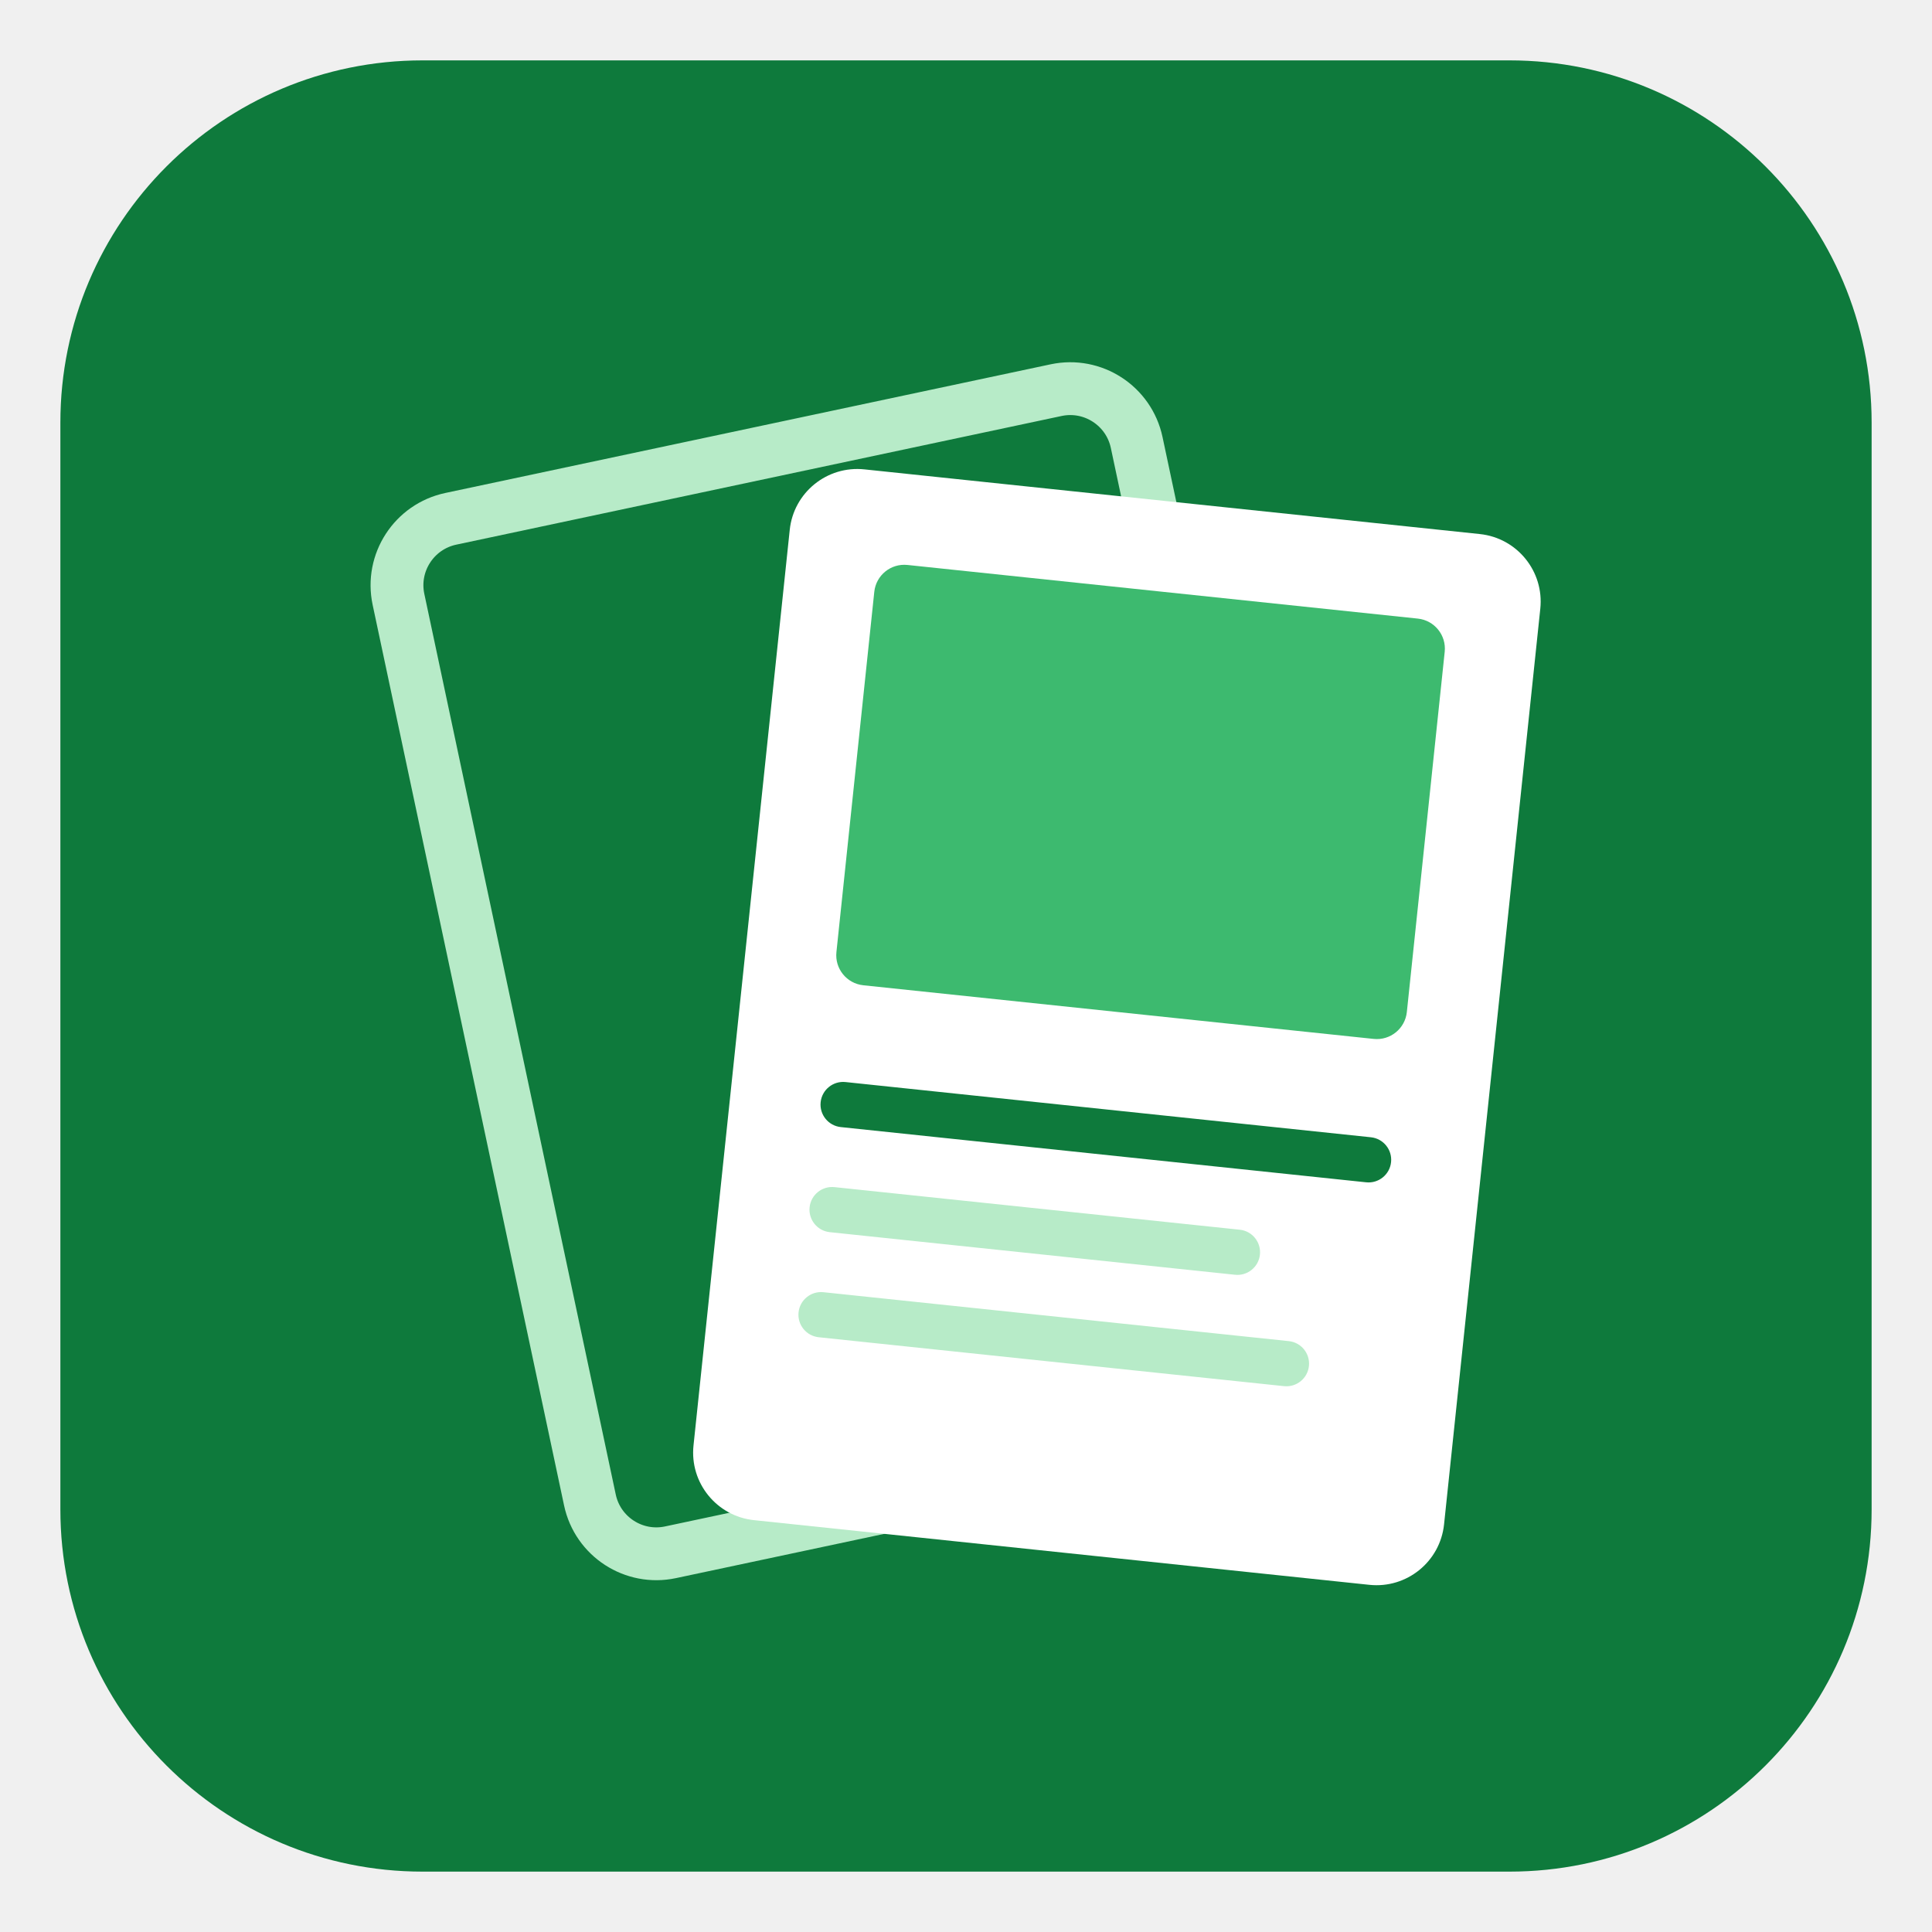
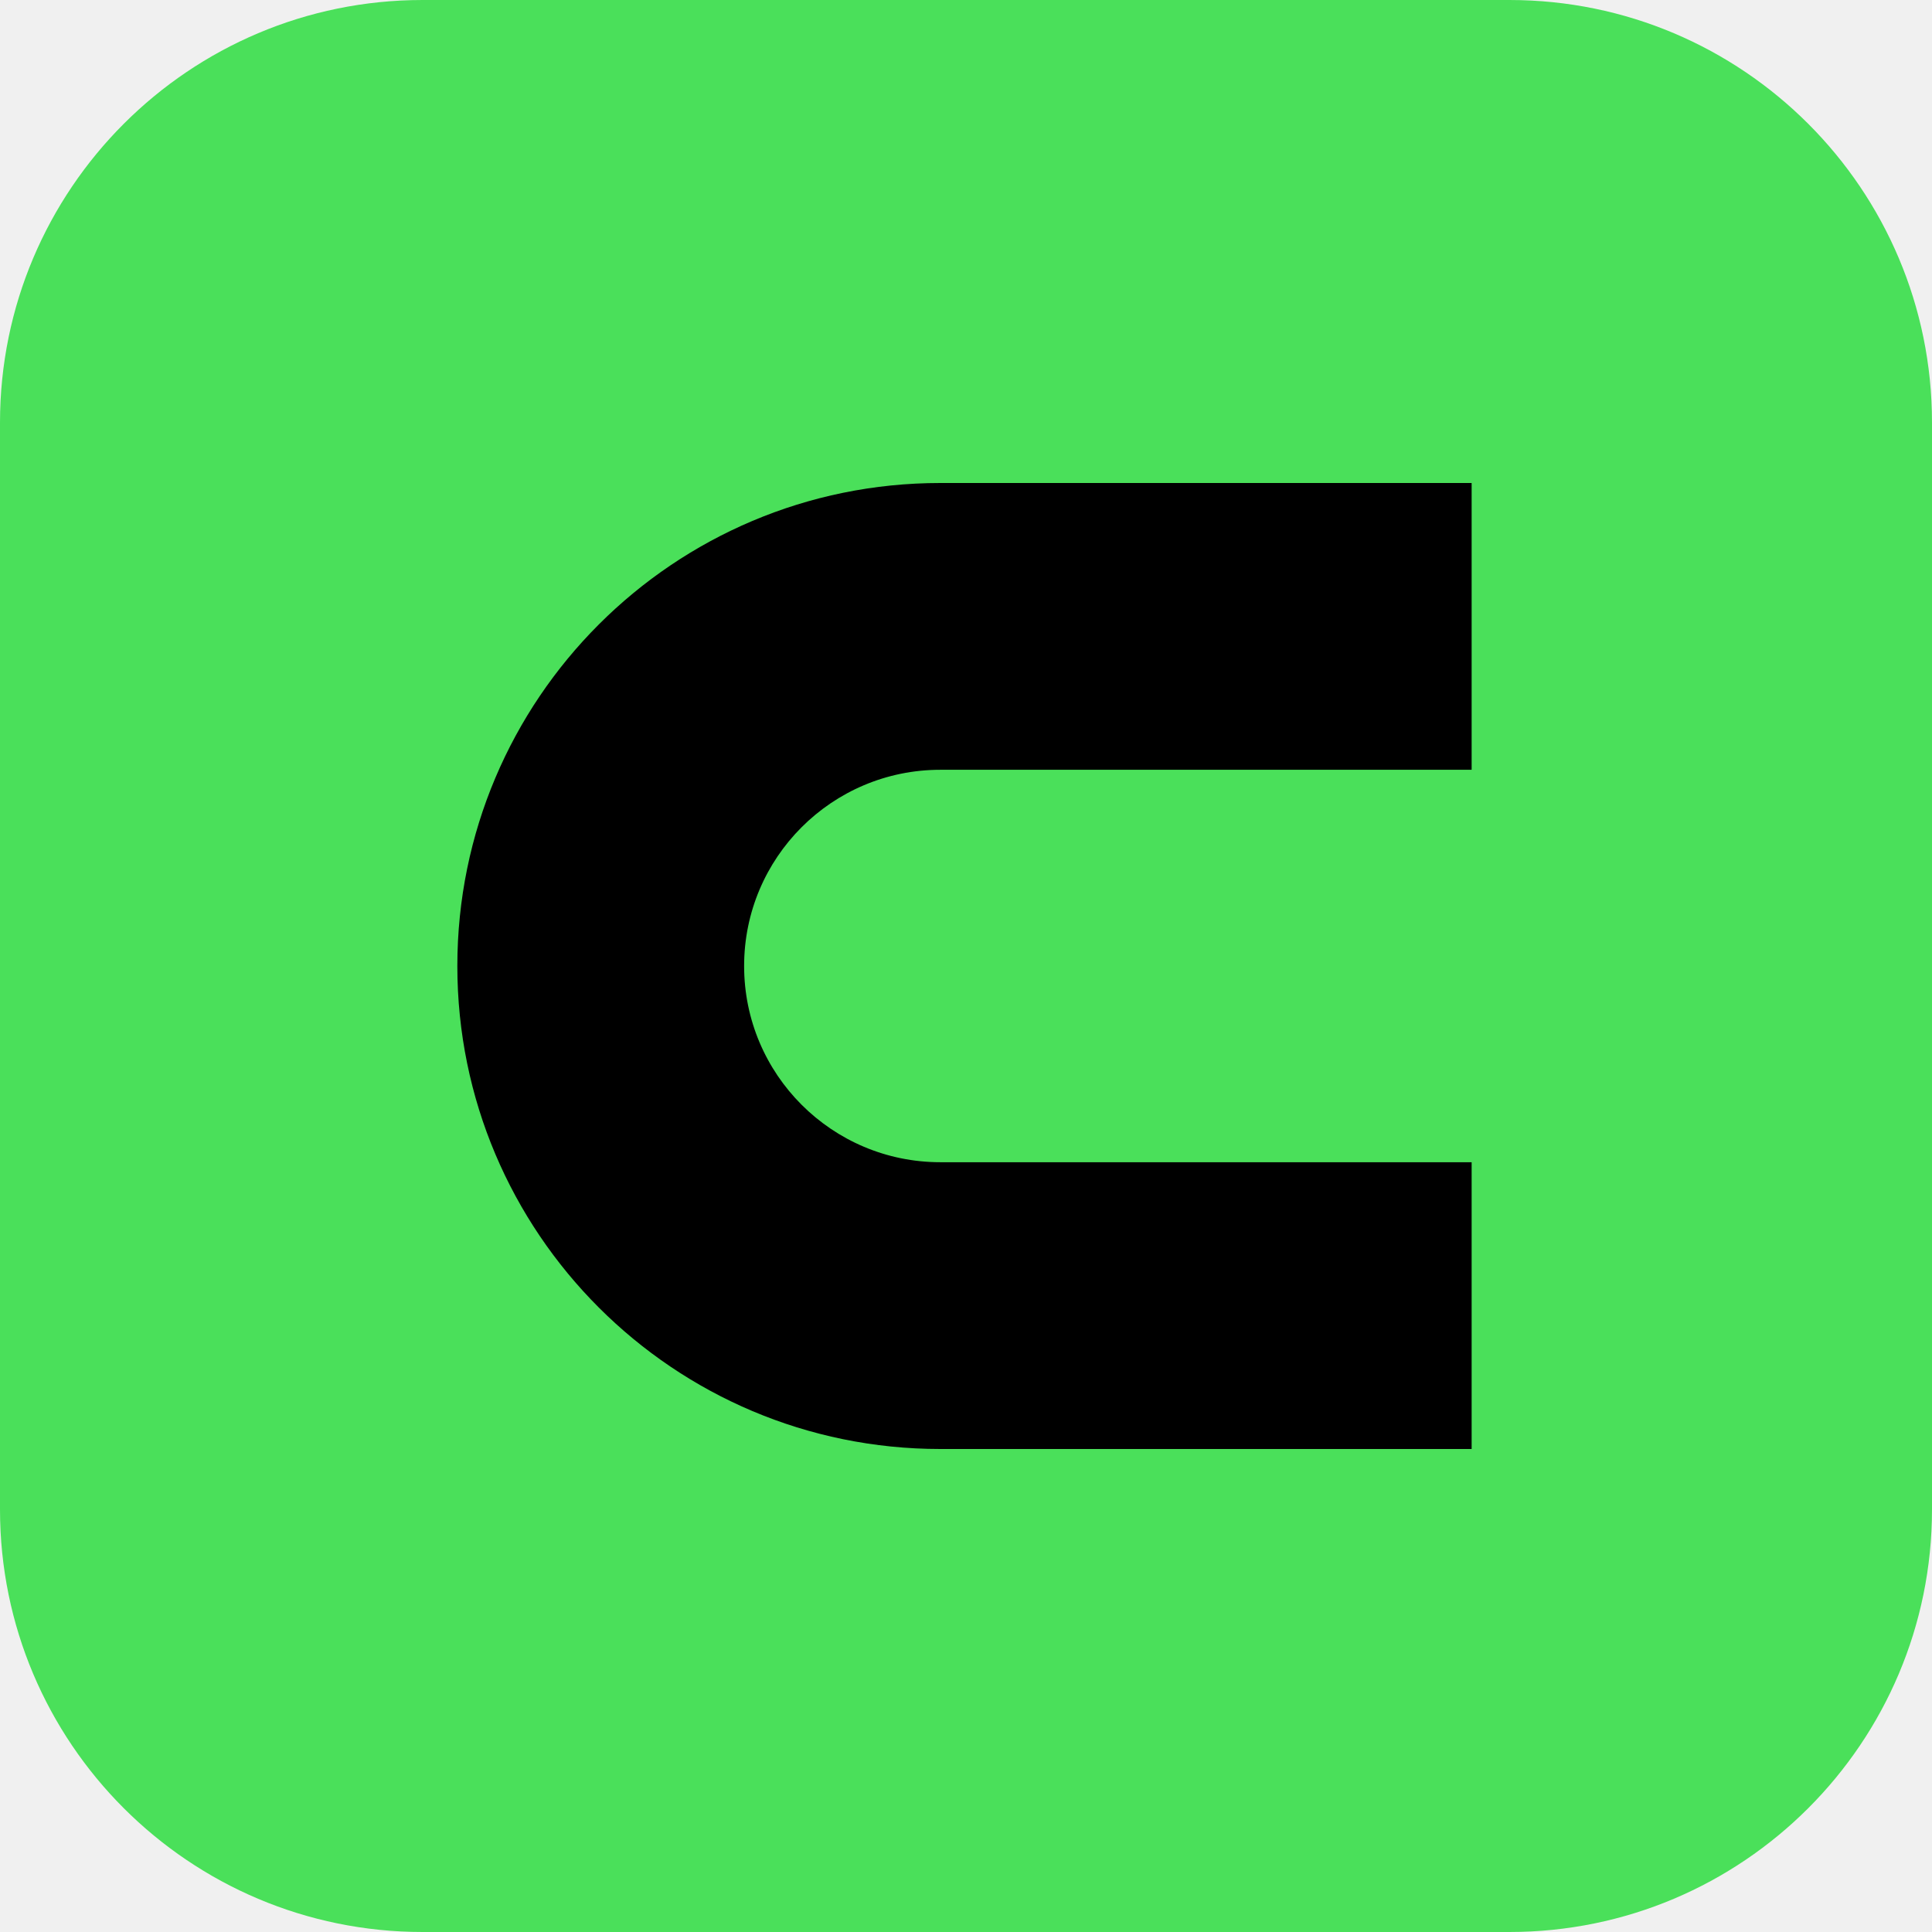
<svg xmlns="http://www.w3.org/2000/svg" viewBox="0 0 512 512">
-   <rect x="16" y="16" width="480" height="480" rx="96" fill="#0e7a3c" />
-   <g transform="rotate(-12 256 270)">
-     <rect x="132" y="112" width="200" height="280" rx="18" fill="none" stroke="#b7ebc8" stroke-width="14" />
-   </g>
-   <g transform="rotate(6 256 270)">
-     <rect x="196" y="128" width="200" height="280" rx="18" fill="#ffffff" />
-     <rect x="220" y="152" width="152" height="112" rx="8" fill="#3dba6f" />
-     <rect x="220" y="290" width="152" height="12" rx="6" fill="#0e7a3c" />
-     <rect x="220" y="318" width="120" height="12" rx="6" fill="#b7ebc8" />
-     <rect x="220" y="346" width="136" height="12" rx="6" fill="#b7ebc8" />
-   </g>
+   <rect width="512" height="512" rx="112" fill="#4ae05a" />
+   <path d="M390 128H249.2a128 128 0 0 0 0 256H390v-76H249.2a52 52 0 0 1 0-104H390z" fill="#000" />
</svg>
